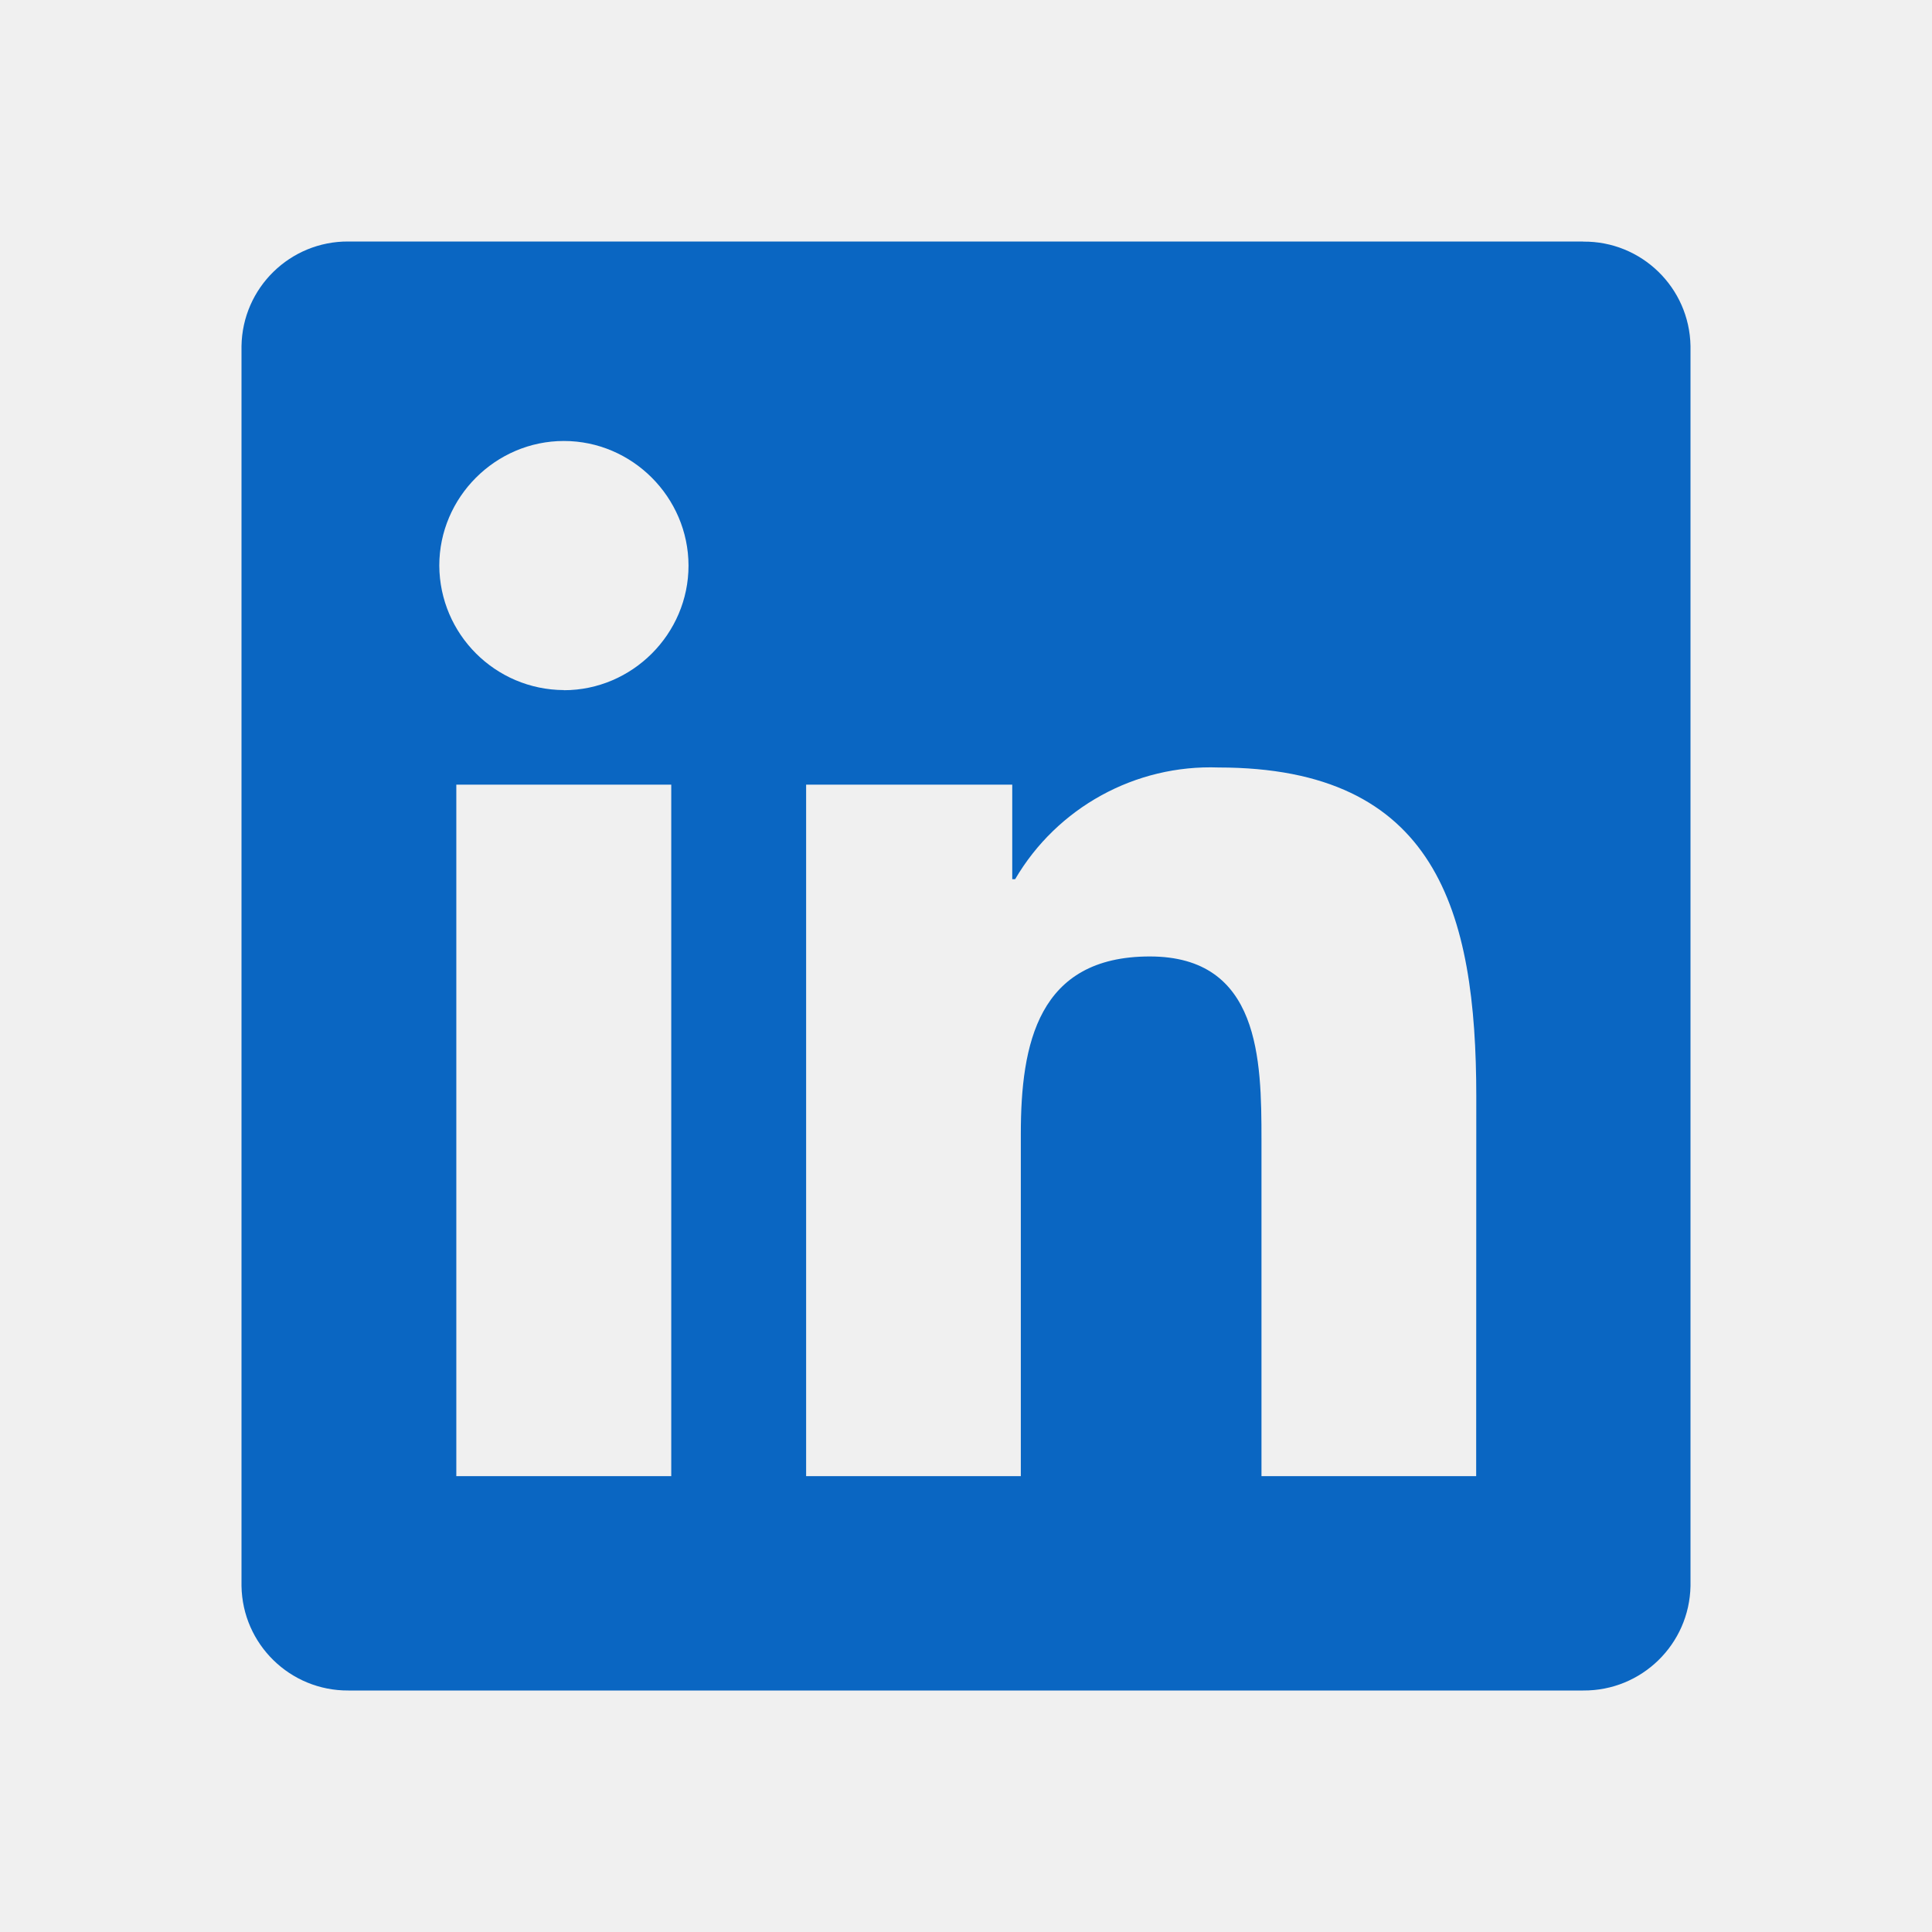
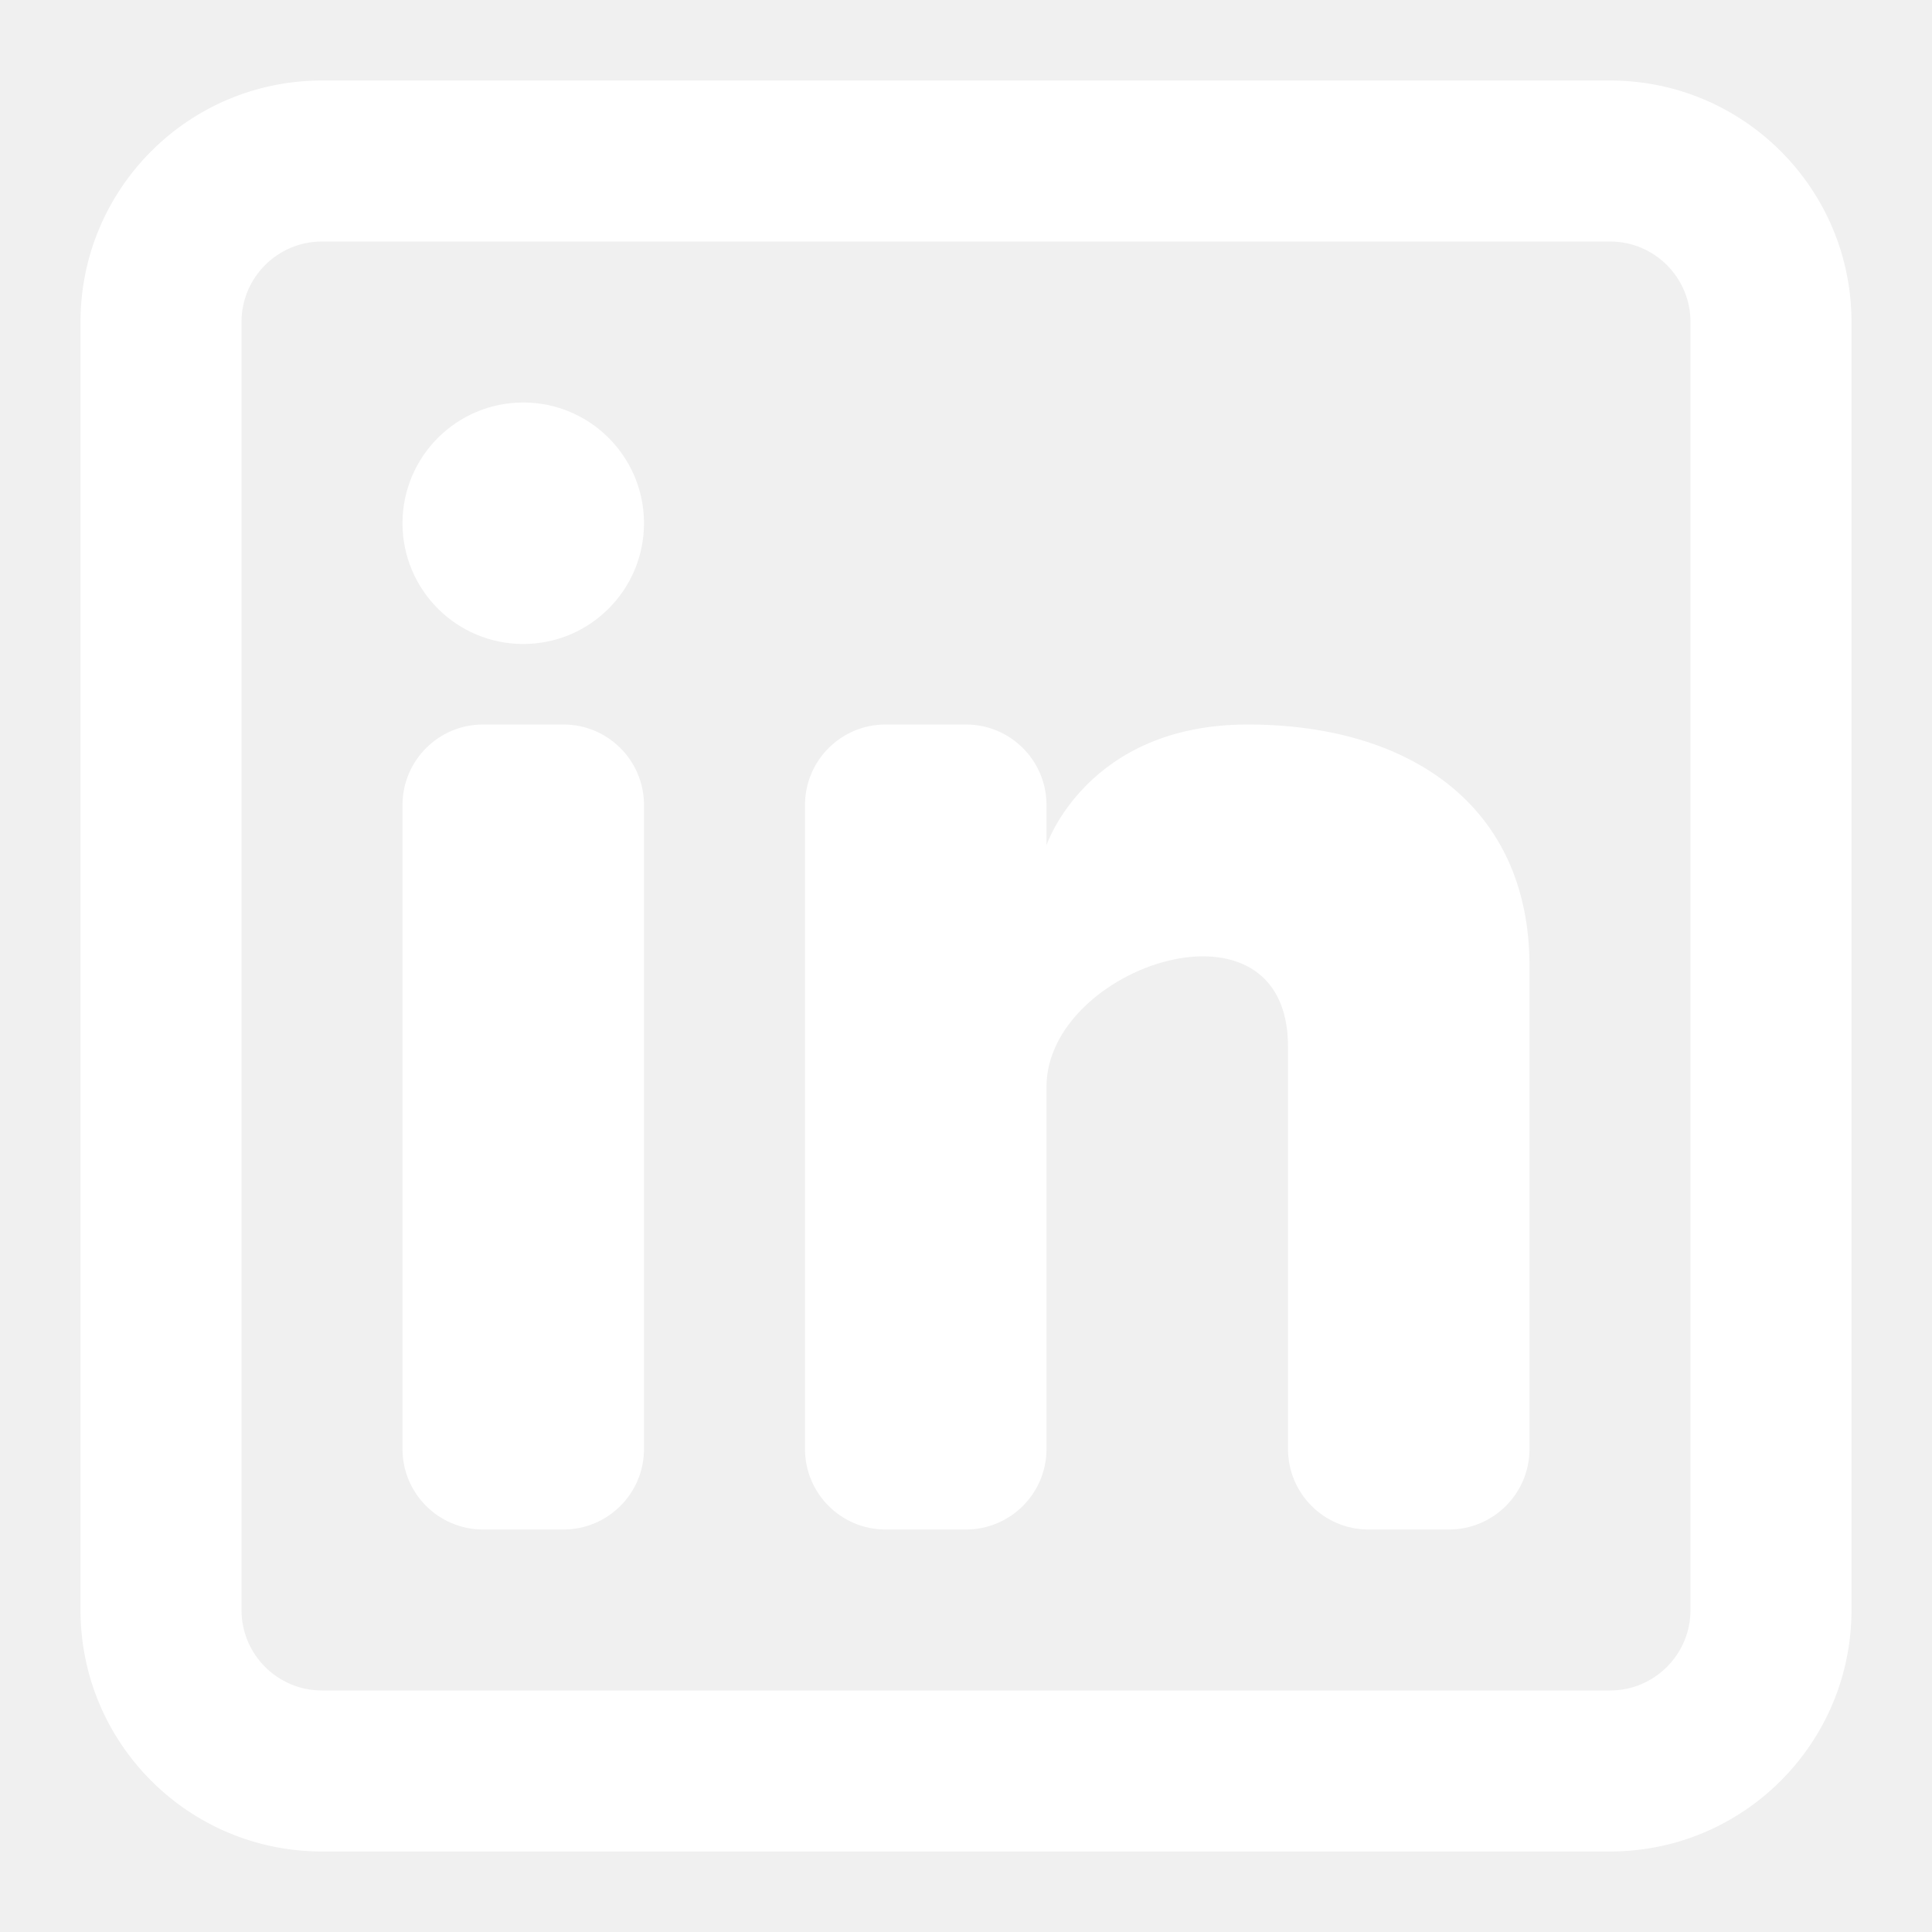
- <svg xmlns="http://www.w3.org/2000/svg" viewBox="0 0 16 16" fill="none">
+ <svg xmlns="http://www.w3.org/2000/svg" viewBox="0 0 24 24" fill="none">
  <g id="SVGRepo_bgCarrier" stroke-width="0" />
  <g id="SVGRepo_tracerCarrier" stroke-linecap="round" stroke-linejoin="round" />
  <g id="SVGRepo_iconCarrier">
-     <path fill="#0A66C2" d="M12.225 12.225h-1.778V9.44c0-.664-.012-1.519-.925-1.519-.926 0-1.068.724-1.068 1.47v2.834H6.676V6.498h1.707v.783h.024c.348-.594.996-.95 1.684-.925 1.802 0 2.135 1.185 2.135 2.728l-.001 3.14zM4.67 5.715a1.037 1.037 0 01-1.032-1.031c0-.566.466-1.032 1.032-1.032.566 0 1.031.466 1.032 1.032 0 .566-.466 1.032-1.032 1.032zm.889 6.51h-1.78V6.498h1.78v5.727zM13.11 2H2.885A.88.88 0 002 2.866v10.268a.88.88 0 00.885.866h10.226a.882.882 0 00.889-.866V2.865a.88.88 0 00-.889-.864z" />
+     <path d="M6.5 8C7.328 8 8 7.328 8 6.5C8 5.672 7.328 5 6.5 5C5.672 5 5 5.672 5 6.5C5 7.328 5.672 8 6.5 8Z" fill="#ffffff" />
+     <path d="M5 10C5 9.448 5.448 9 6 9H7C7.552 9 8 9.448 8 10V18C8 18.552 7.552 19 7 19H6C5.448 19 5 18.552 5 18V10Z" fill="#ffffff" />
+     <path d="M11 19H12C12.552 19 13 18.552 13 18V13.5C13 12 16 11 16 13V18C16 18.553 16.448 19 17 19H18C18.552 19 19 18.552 19 18V12C19 10 17.5 9 15.5 9C13.5 9 13 10.5 13 10.5V10C13 9.448 12.552 9 12 9H11C10.448 9 10 9.448 10 10V18C10 18.552 10.448 19 11 19Z" fill="#ffffff" />
+     <path fill-rule="evenodd" clip-rule="evenodd" d="M20 1C21.657 1 23 2.343 23 4V20C23 21.657 21.657 23 20 23H4C2.343 23 1 21.657 1 20V4C1 2.343 2.343 1 4 1H20ZM20 3C20.552 3 21 3.448 21 4V20C21 20.552 20.552 21 20 21H4C3.448 21 3 20.552 3 20V4C3 3.448 3.448 3 4 3H20Z" fill="#ffffff" />
  </g>
</svg>
